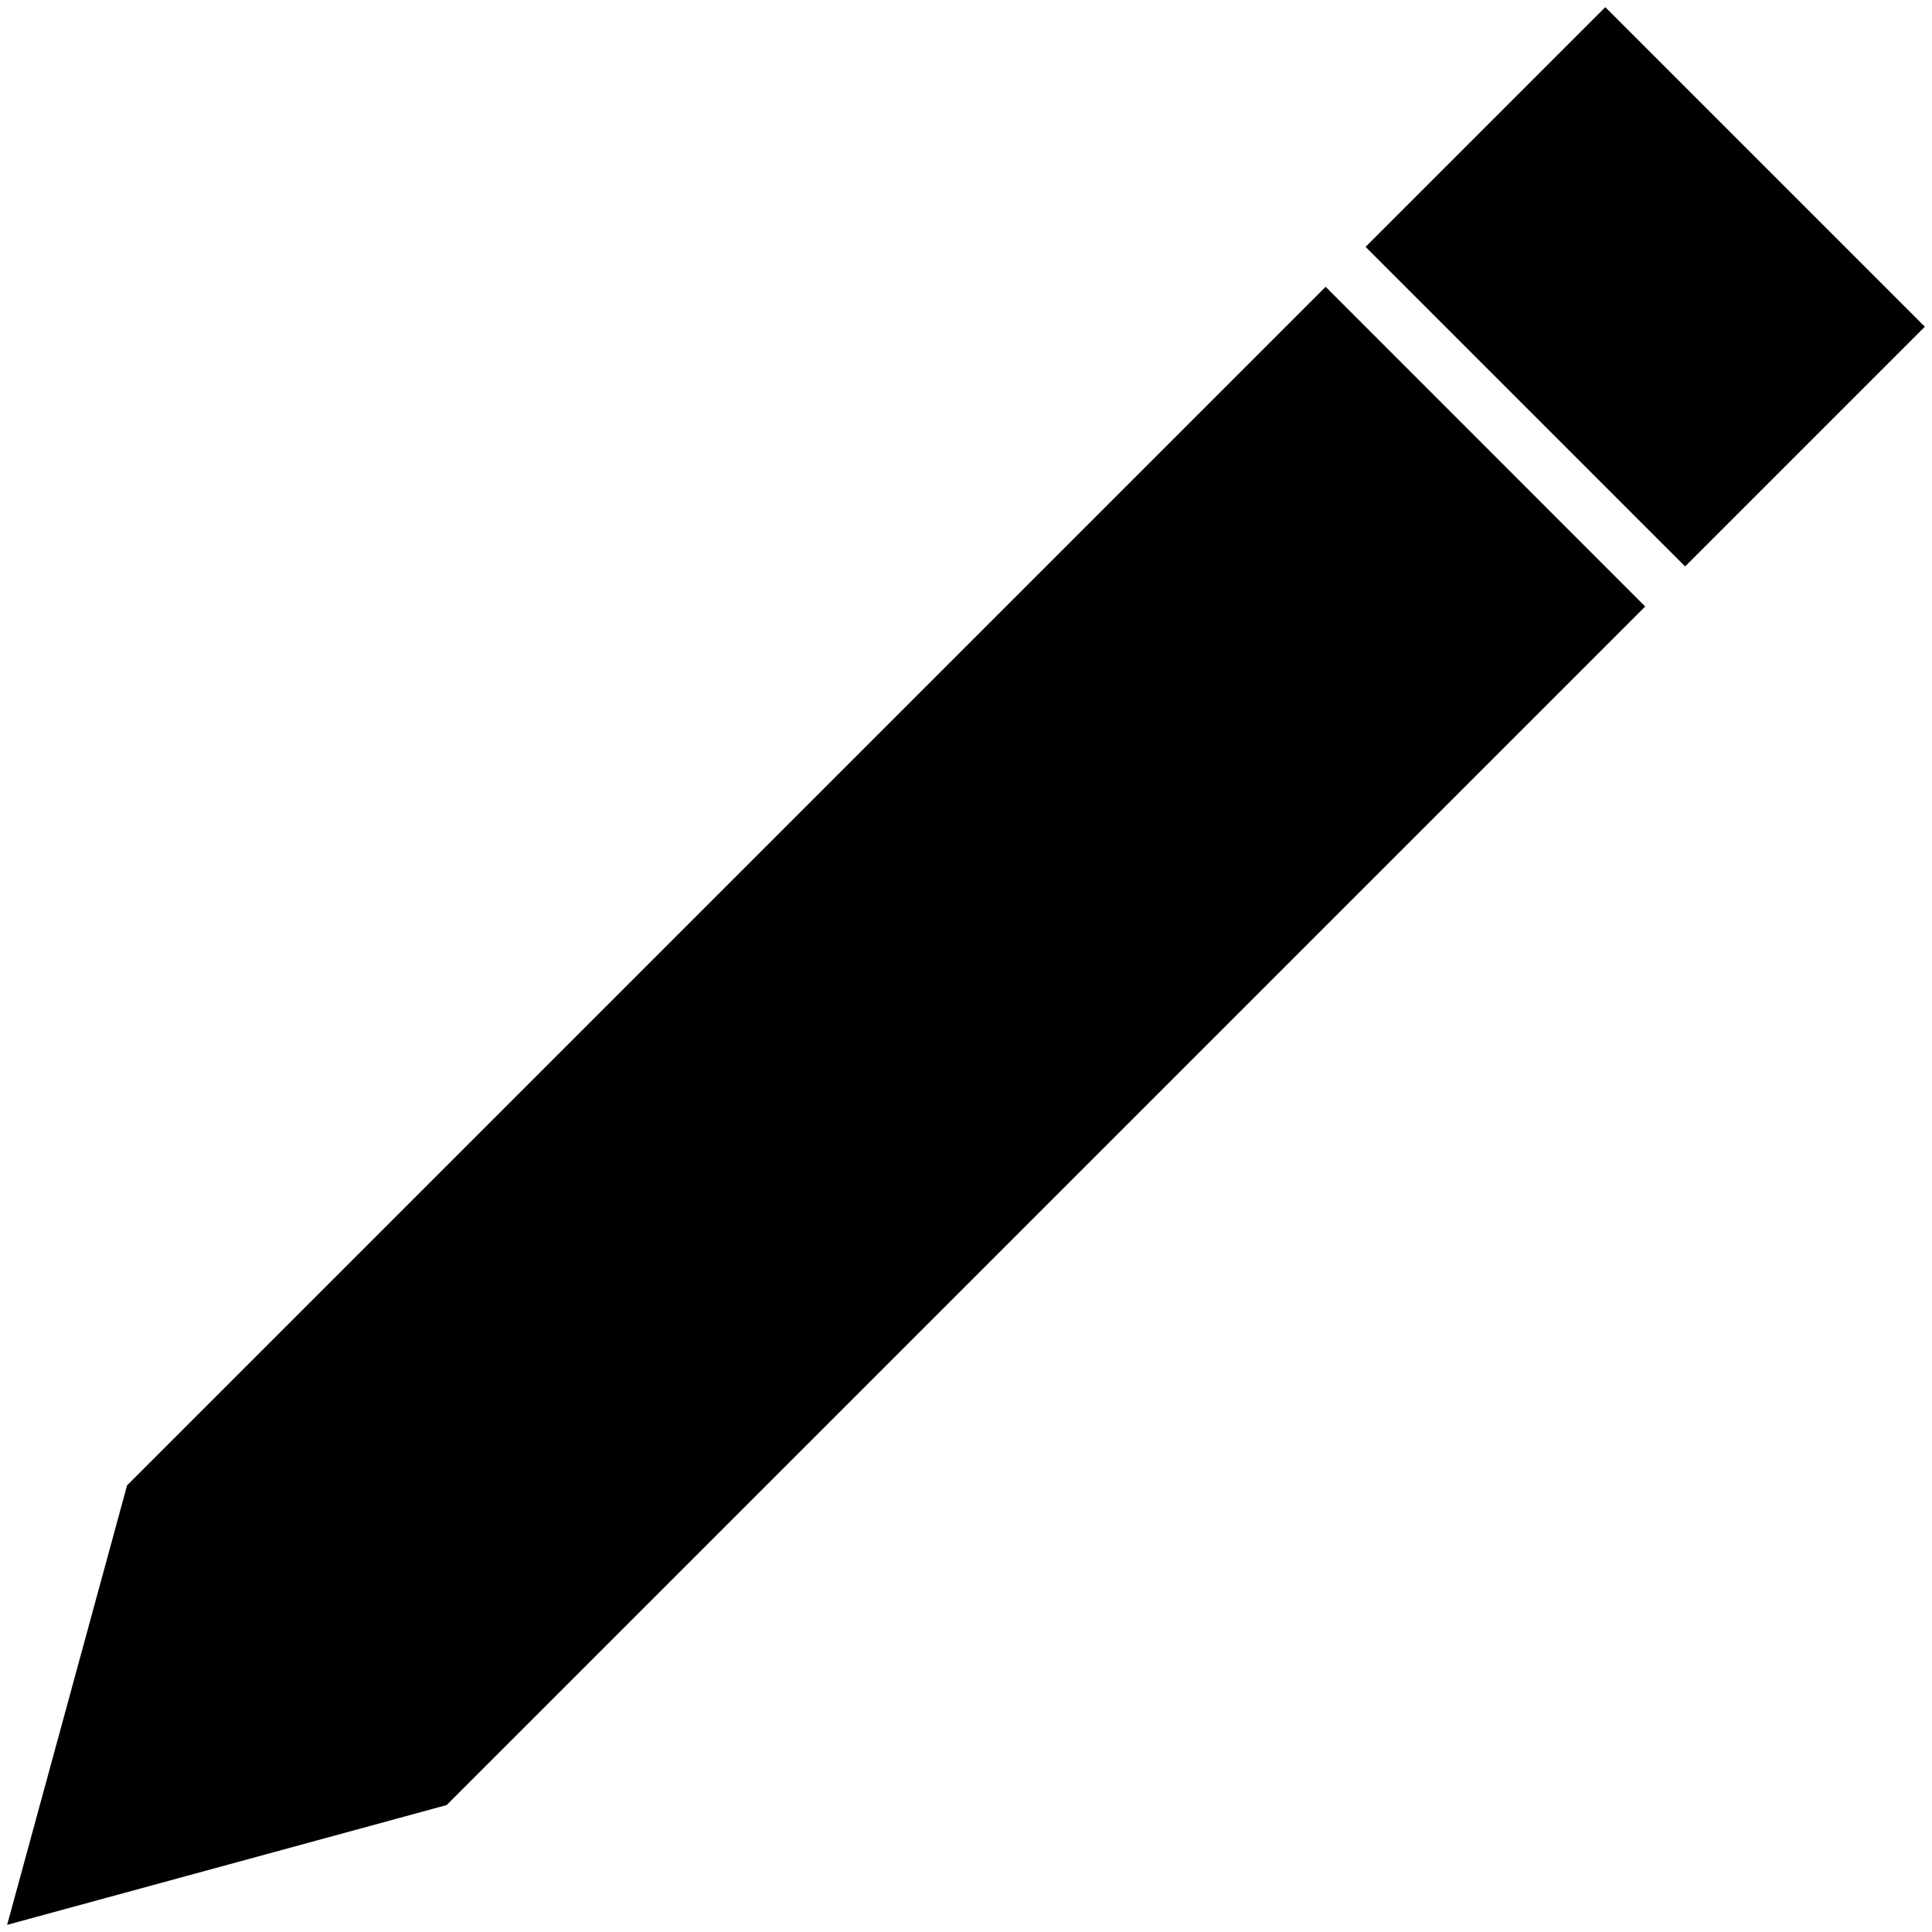
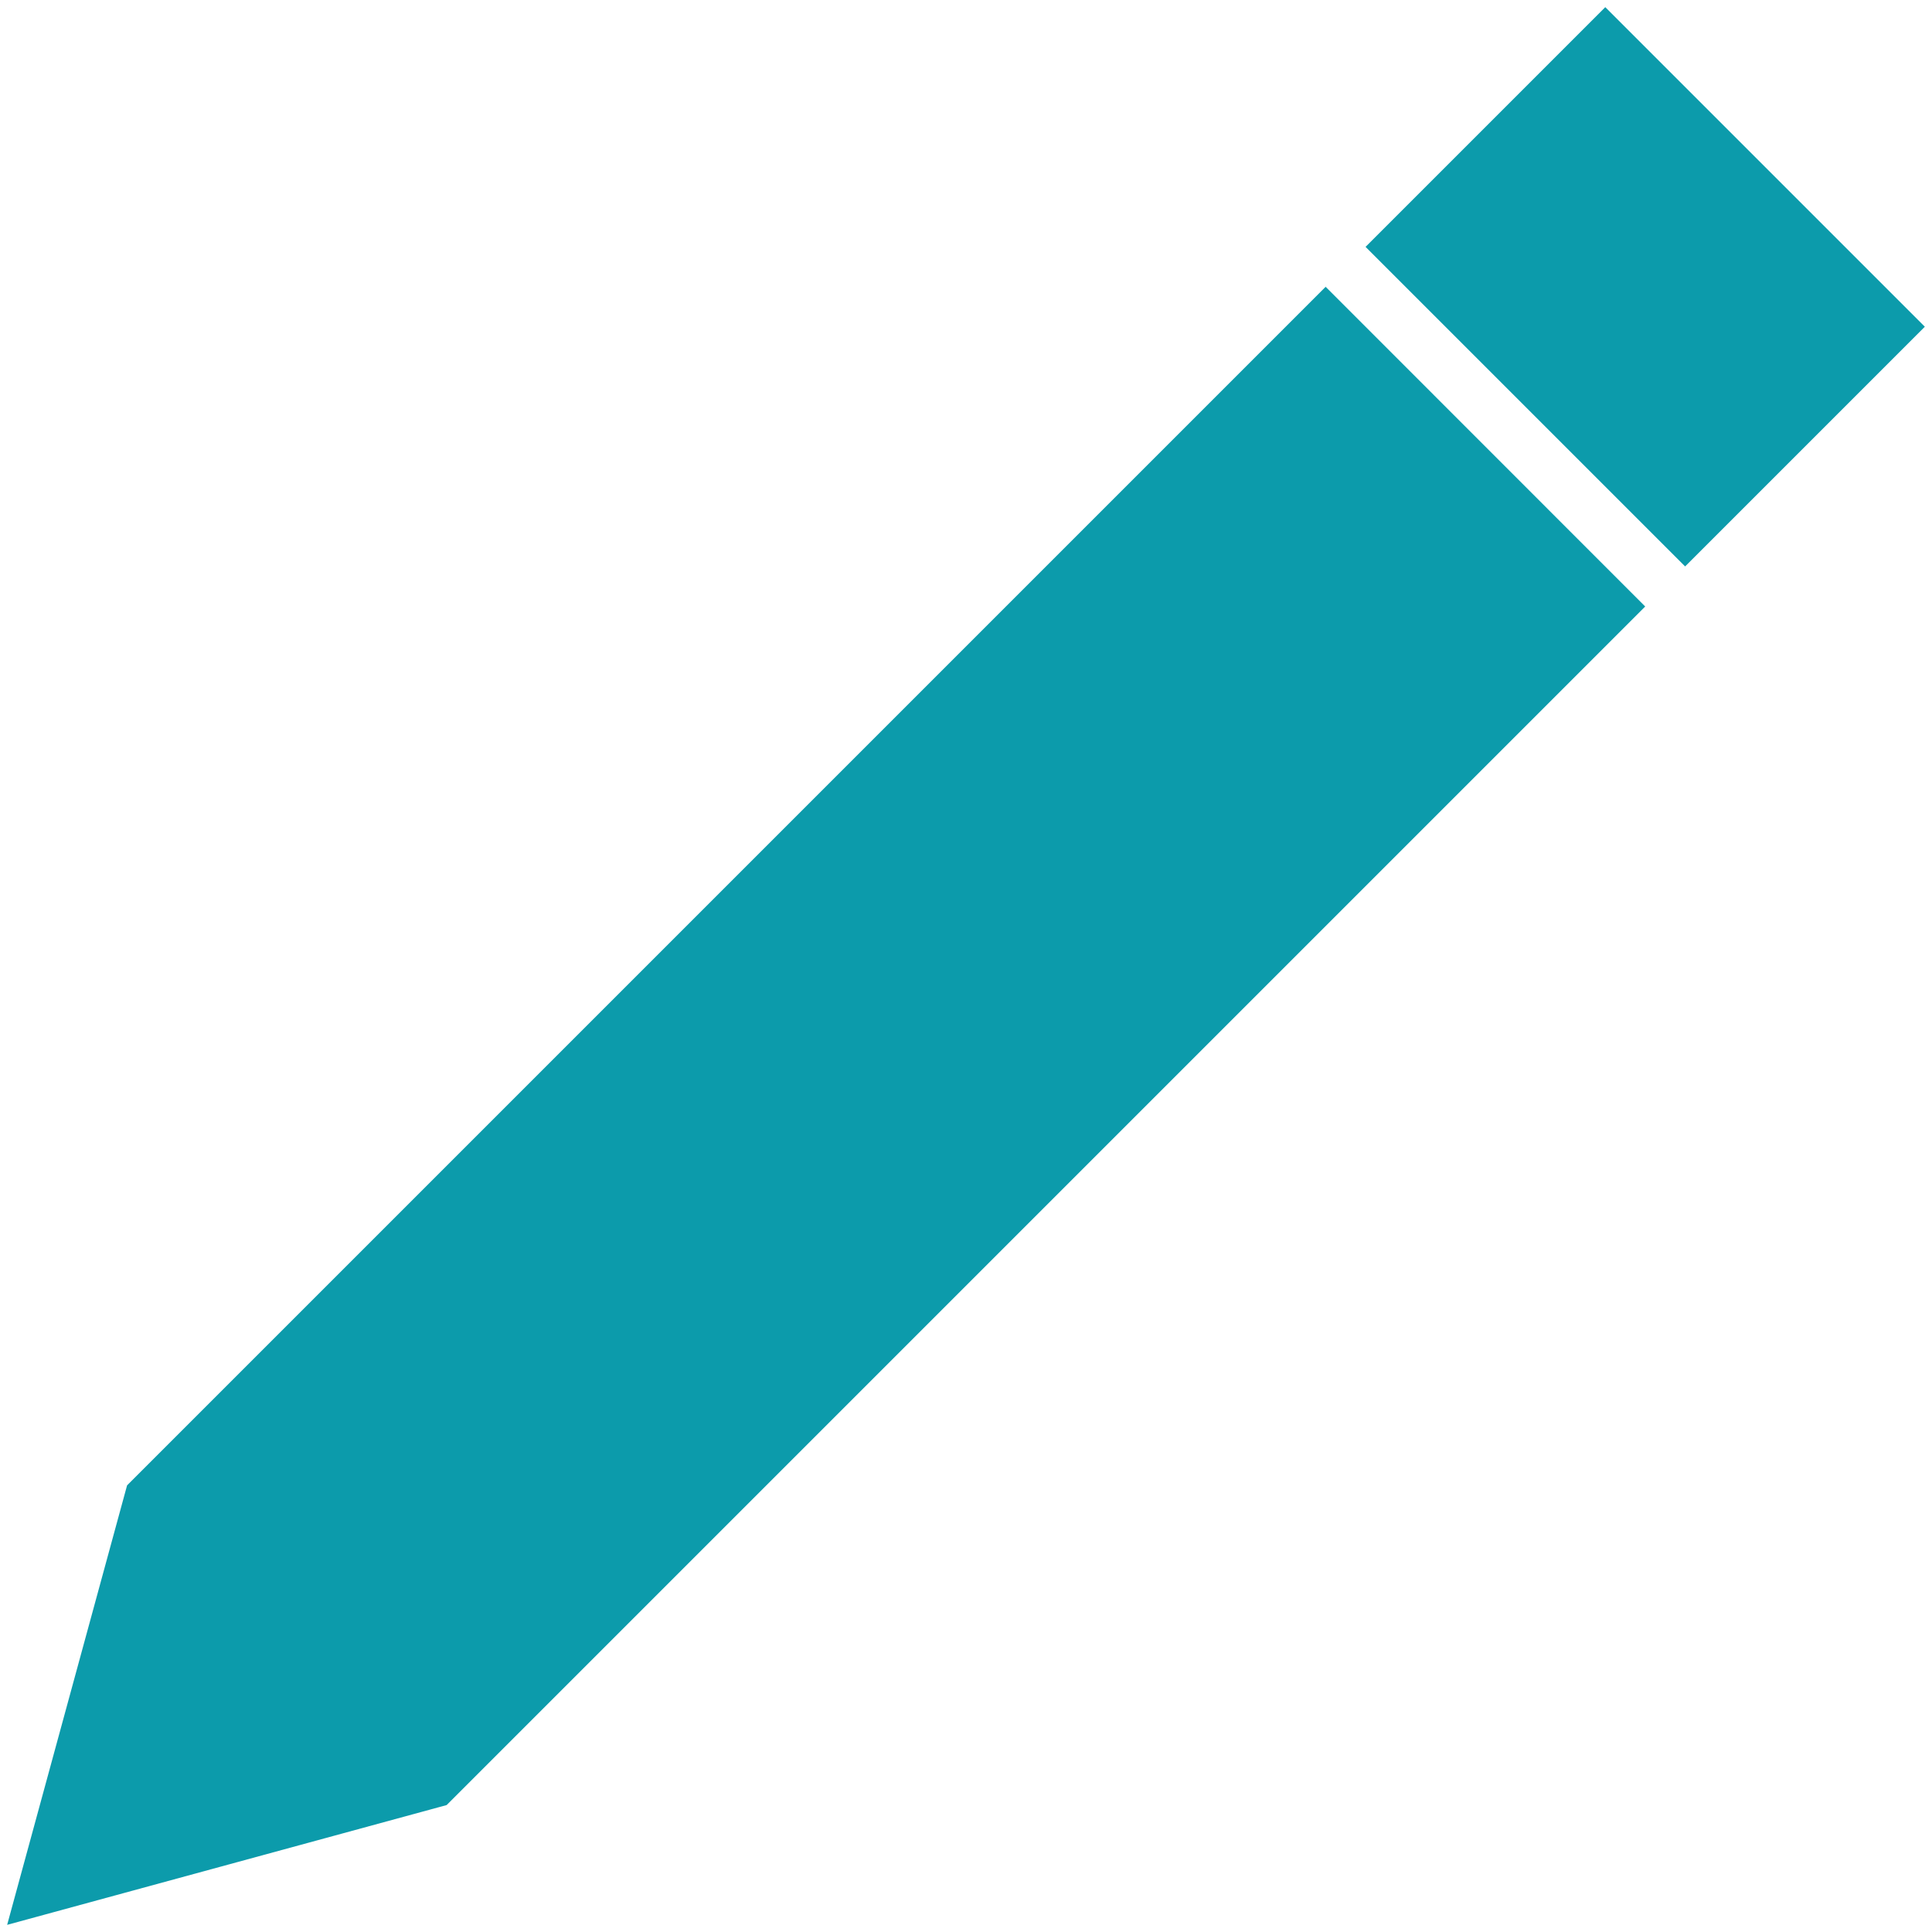
<svg xmlns="http://www.w3.org/2000/svg" version="1.1" width="135px" height="135px" viewBox="-0.5 -0.5 135 135" content="&lt;mxfile host=&quot;Electron&quot; modified=&quot;2023-07-19T15:42:51.532Z&quot; agent=&quot;Mozilla/5.0 (Windows NT 10.0; Win64; x64) AppleWebKit/537.36 (KHTML, like Gecko) draw.io/21.5.1 Chrome/112.0.561.204 Electron/24.6.0 Safari/537.36&quot; etag=&quot;DAXlnIQRg7XtOK3OKwR-&quot; version=&quot;21.5.1&quot; type=&quot;device&quot; pages=&quot;2&quot;&gt;&lt;diagram name=&quot;Logo&quot; id=&quot;gYiNRmPcYp7DUQf7x-nH&quot;&gt;7Vlbc6JKEP41Pi41V2AeDZgNpxySrCZZ84ZAEASxEC/4cH77aRCiRLNJTq1nc7aWSpUz3cN0T39fd4+xQ41k8zVz5hOZen7cIcjbdKjZIQQzrMJHKSl2Eh3rO0GQhd5OhPaCQbj16zcb6TL0/EUt24nyNI3zcN4Wuuls5rt5S+ZkWbpuL3tKY68lmDuBfyQYuE58LH0IvXxSn4Joe/mVHwaTxjJWxU6TOM3i+iSLieOl6wMR7XWokaVpvhslG8OPy+C143L5ivbZscyf5e95oSvvZTQlT9Ov2SNbzC6X/YfHLw0aKyde1ieuvc2LJgRBli7nx9ZqB1Z+lvubU1g442aH/XGBJ36a+HlWwLr6LdI4UTTzOmLrfcCpqikMif1Tx39yEHvSCJ0a8+DZ1D4sMKgj85EoqW9HCbYBTsLkYj0Jc38wd9xSs4a0ANkkT8CiiWHoLOY7oj6FGx+sXjyFcWykcZpVG9HL6gH5Is/SqX+gQYgJ0XvWNHxUQXIMz4/hfgnaMTgHwSf/cbS1f83Jjx36w0zl9JiYmP1KYvKfHCrtZ4VKVxDCXGNcRbqGMWunODsRSKRCIHVGOKMCE10/EUfEFczOFMp3FEKo4PNy6Dm5M8jTrGodb6V7leV1XyvnWZo7eZjOYCpQmcs7lVAwFgjrnDNV11Q45lFheE7/94LJXwHzVdC+EKRQyjFlXOdMp1Rto6YpWCOlmgimIkT4EYpYpwA8QQzBmCNxAkVMiaIhpOtQ5ynTtIYaPx3Rd5SR3x5RjHWFIgJRVjUKXZT8nwElnw/Q8wFHNIUzThEWXIPA67SFHNUUjag6lFYBXUlFRP3UyNFfixxXAC5BqU5UojJNnExFbiBxTkQ5Af4c9DfeLq66qgBU+4ccA6pxpcH5EMUSxHNdMNjbwMH1YuaVF9kKgTcBOx11J3NrGBk7ffU9NzyYcEUVB/iwNjxYIeKH8FDonSdSjFBF52dC5x1fS36bgviFCIVrmqpiXRVUaEJv5w8t1ZwyFdJcQxyfyB+dARQIqqqq6USQEzf1HQk4DMAEE6pGzoRc494BdH8/Px2ixuDQxTiDUVCOfjfdC5ICBfI2A9sFYJbO/BfFoxY5cRiUtHSBbj7IL0pCha4Td2tFEnpe/Brl96WrZPVTOssvnSSMS0YZaRK64OXAmS3gQw7OWnuYIg5LD29f04h+xGVxog9ANz8XW4/792dl1h+2np+tGn1B10/G1ndcWpq2GCa7htgA0XfGfnyTLsK63Y3TPE8TWBCXigvHnQYVDA2wnv/kLCvqvIQyT+en/tlXGew2UtRI6g7dod3dlFwuVkGHXGyAY8S4ubLJY3HBxg+bpbtFoXP1DblmuupTj3oFp7LgKzdxVzLqrqUhtl7ihtaVjfyHTXwz+CtxHjaL61CupXlvSnMKusf543fPGNNAWFE3kEYX2WYQ2MNeYUUssehkcr3drEffv6XW11thTdHWNqdLu1xnMDLa3i2vB2gjC0Yts7e0B6i4HjDaH/bW/WiUy22wtL/LXEbwGSLWH0rej6aBHDA2NlBhD0eBjCw0KmAPo8v6UZDLoYS13UKGjPeHAezf3doDtr3b3sGeLqwPmGWOkGVa7LoXbGzwwb5b82vwxzJviV2wcj9c2Sn3gr370R28B34XXbBTrpNg636786sL+1V+5ZVfpoXB10JG3yI57OawL+h72+o8kVX6w6q1YFdSONtwtKzWG+W55bo/tMBPz5KRW4ANKbe3sPdtYJu3S3uWhv3tn7ieN67rlUsfZzdBmeHl3xkrIC+/iR1UQPWtClheLBk+UQUZVSj9cCGE6f6Ho0p38PMb7f0D&lt;/diagram&gt;&lt;diagram id=&quot;hbX0ZahpVRn2Jdm_Wvs_&quot; name=&quot;Edit icon&quot;&gt;jZPfb4IwEMf/Gh41Qo1zj4o/9rAlW8w235ZKT2gsHCun4v76tbYIxCwZL/Q+dz16334JWJzXa83L7AUFqCAaiTpgiyCKwnE4MS9LLo5Mw6kDqZbCoVELNvIH/M6GHqWAyjOHCFGRLPswwaKAhHqMa43nftkeleiBkqdwBzYJV/f0UwrK/BTRQ8ufQKZZ8+Vw8ugyOW+K/SRVxgWeO4gtAxZrRHKrvI5BWfH6uqz+yN4OpqGg/2yoo2Sw3b/hej4bbL8+VvH3+3Tgu5y4OvqB/WHp0iiQUa7MKgzYXPAqA9tuZAJelU7wvawtnJ9AkzTKPfMdqFesJEksTH6HRJh3CmZKpjZBWNo+PkrMHKANMEKV9tt5nVpPDdNcqCEISTZHGg8Qo0JTuSiwMIXzvVSqQUHERtfHNXKKX4MDUJL54F67RghzRKg7yGu5BsyB9MWU+Cwbewt4Y5urd/G5tUnIxo5lXYs0kHtrprfe7e2Zhb/AJmyNcs11fje2/AU=&lt;/diagram&gt;&lt;/mxfile&gt;">
  <defs />
  <g>
-     <path d="M 92.13 19.54 L 114.46 41.88 L 30.71 125.63 L 0 134 L 8.38 103.29 Z" fill="#000000" stroke="none" pointer-events="all" />
-     <path d="M 94.92 16.75 L 111.67 0 L 134 22.33 L 117.25 39.08 Z" fill="#000000" stroke="none" pointer-events="all" />
+     <path d="M 92.13 19.54 L 114.46 41.88 L 30.71 125.63 L 0 134 L 8.38 103.29 Z" fill="rgb(12 155 171)" stroke="none" pointer-events="all" />
+     <path d="M 94.92 16.75 L 111.67 0 L 134 22.33 L 117.25 39.08 Z" fill="rgb(12 155 171)" stroke="none" pointer-events="all" />
  </g>
</svg>
